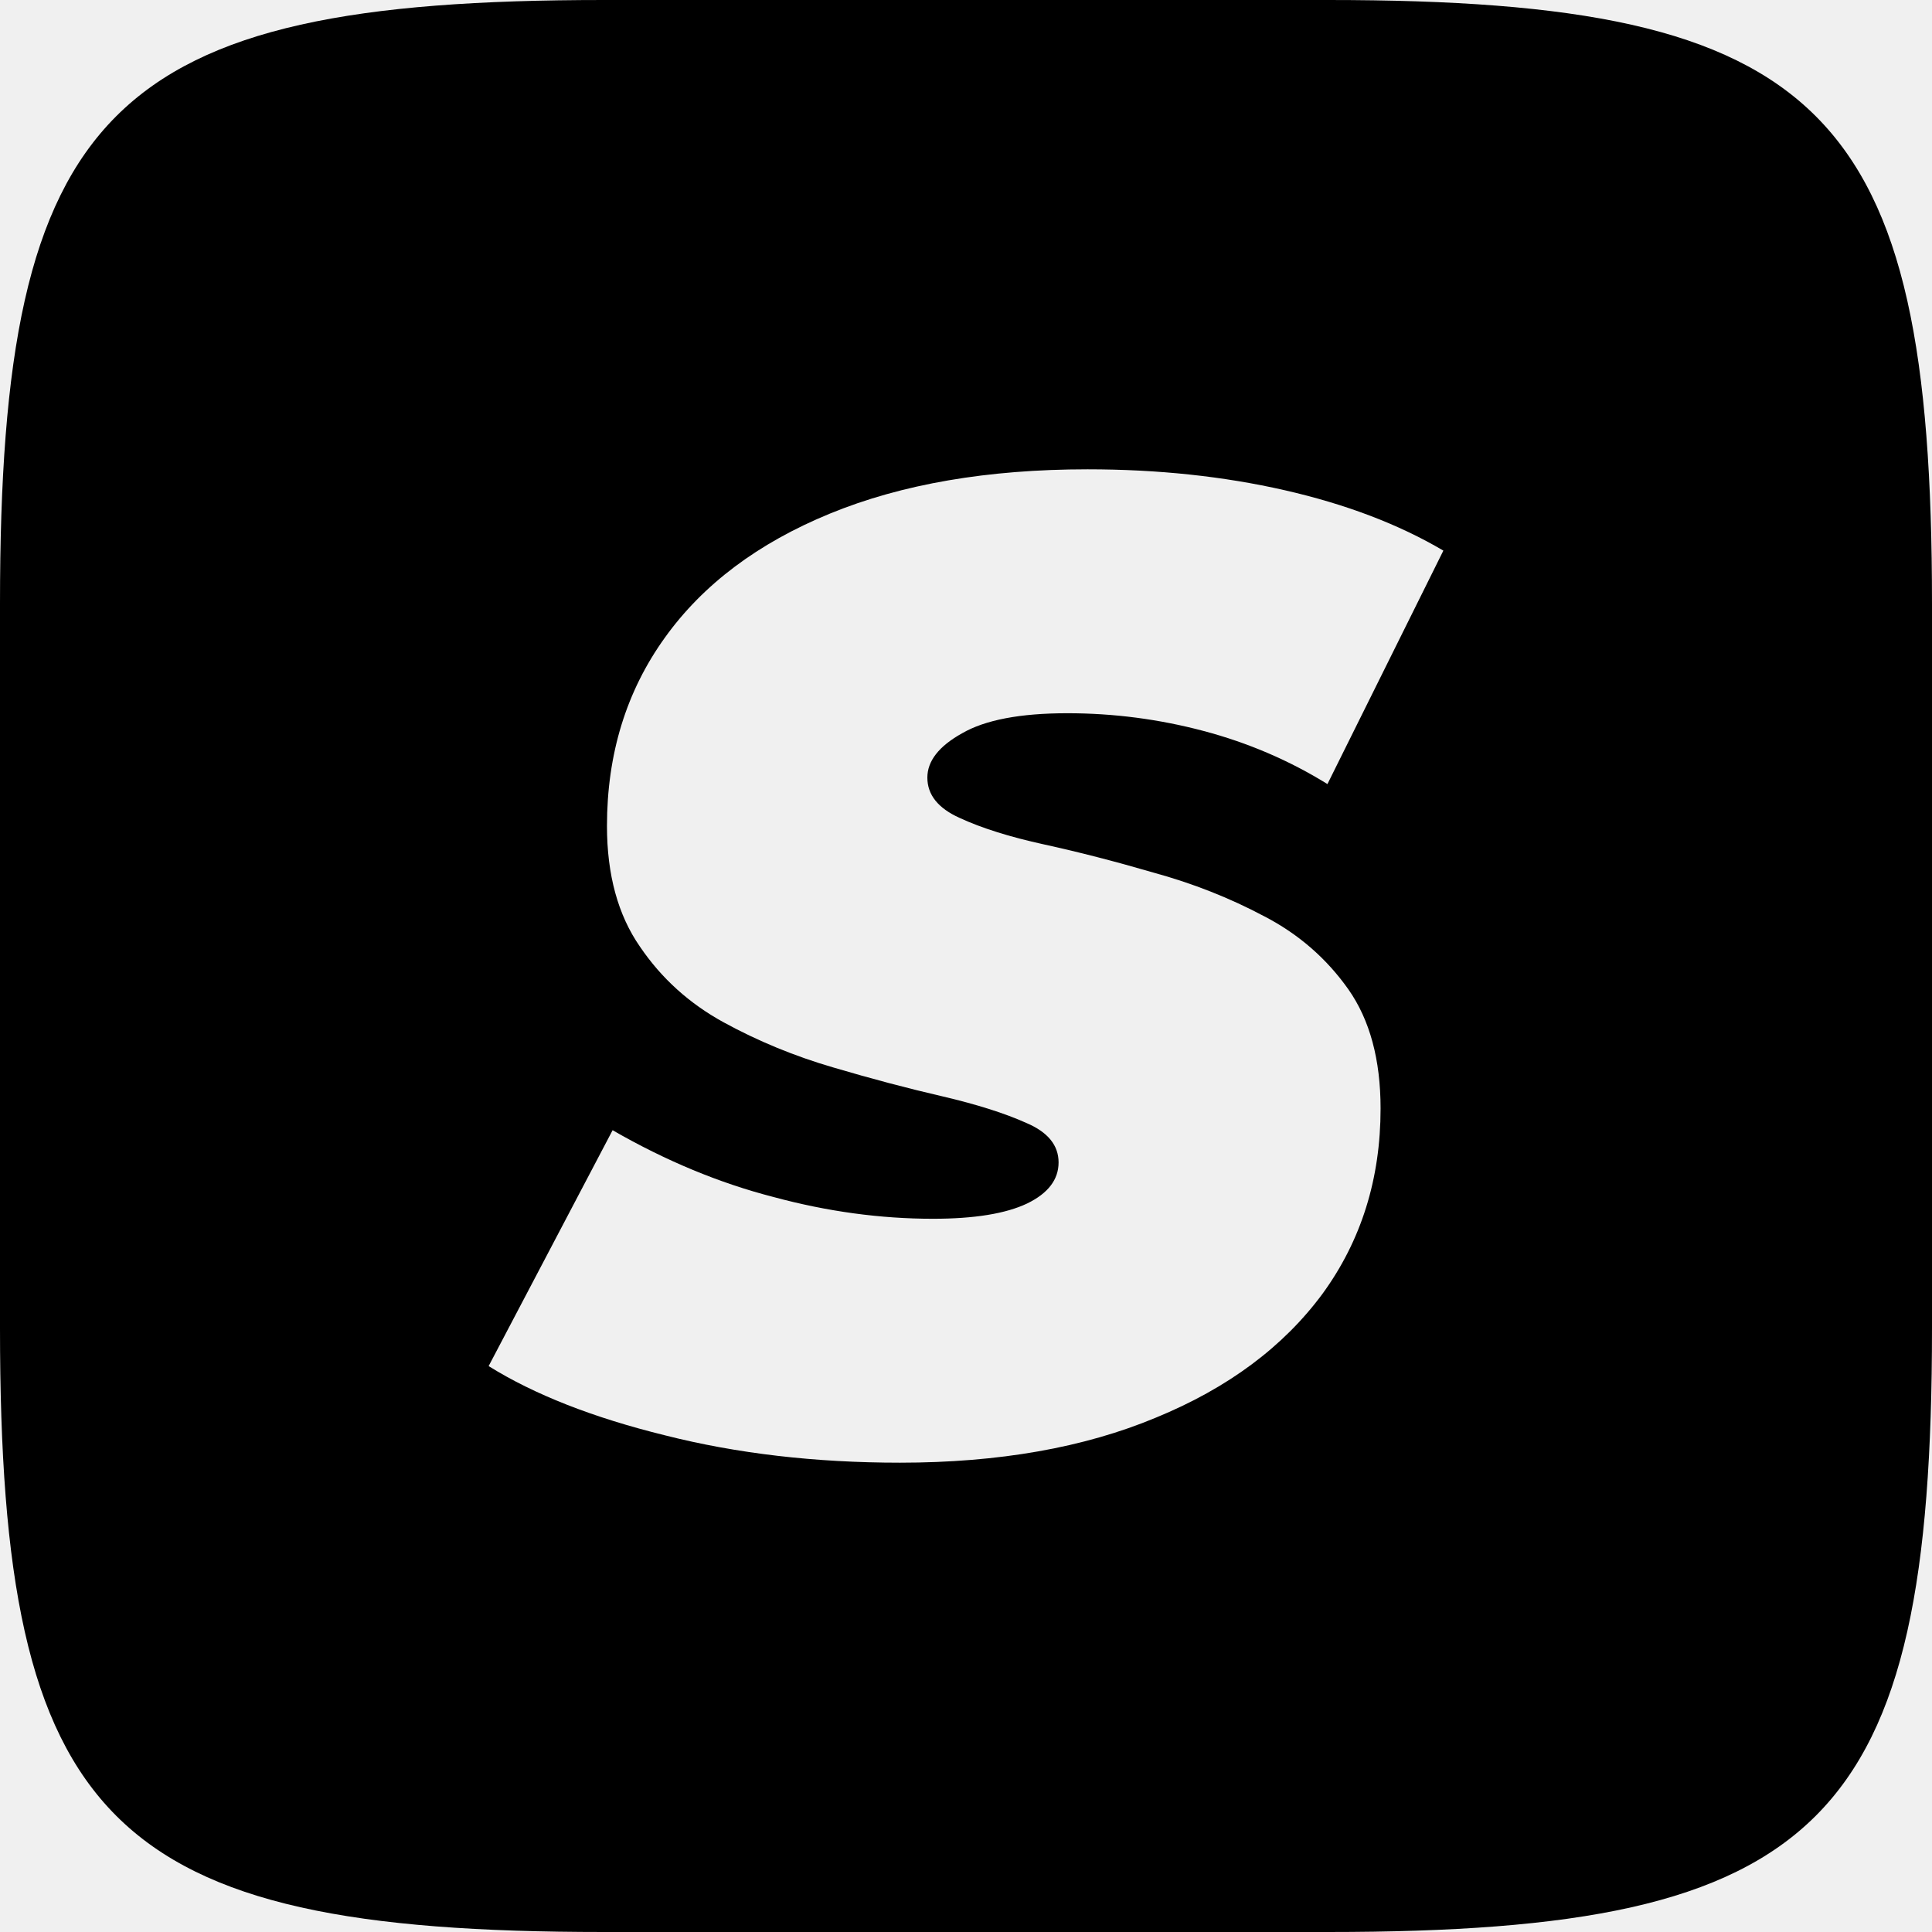
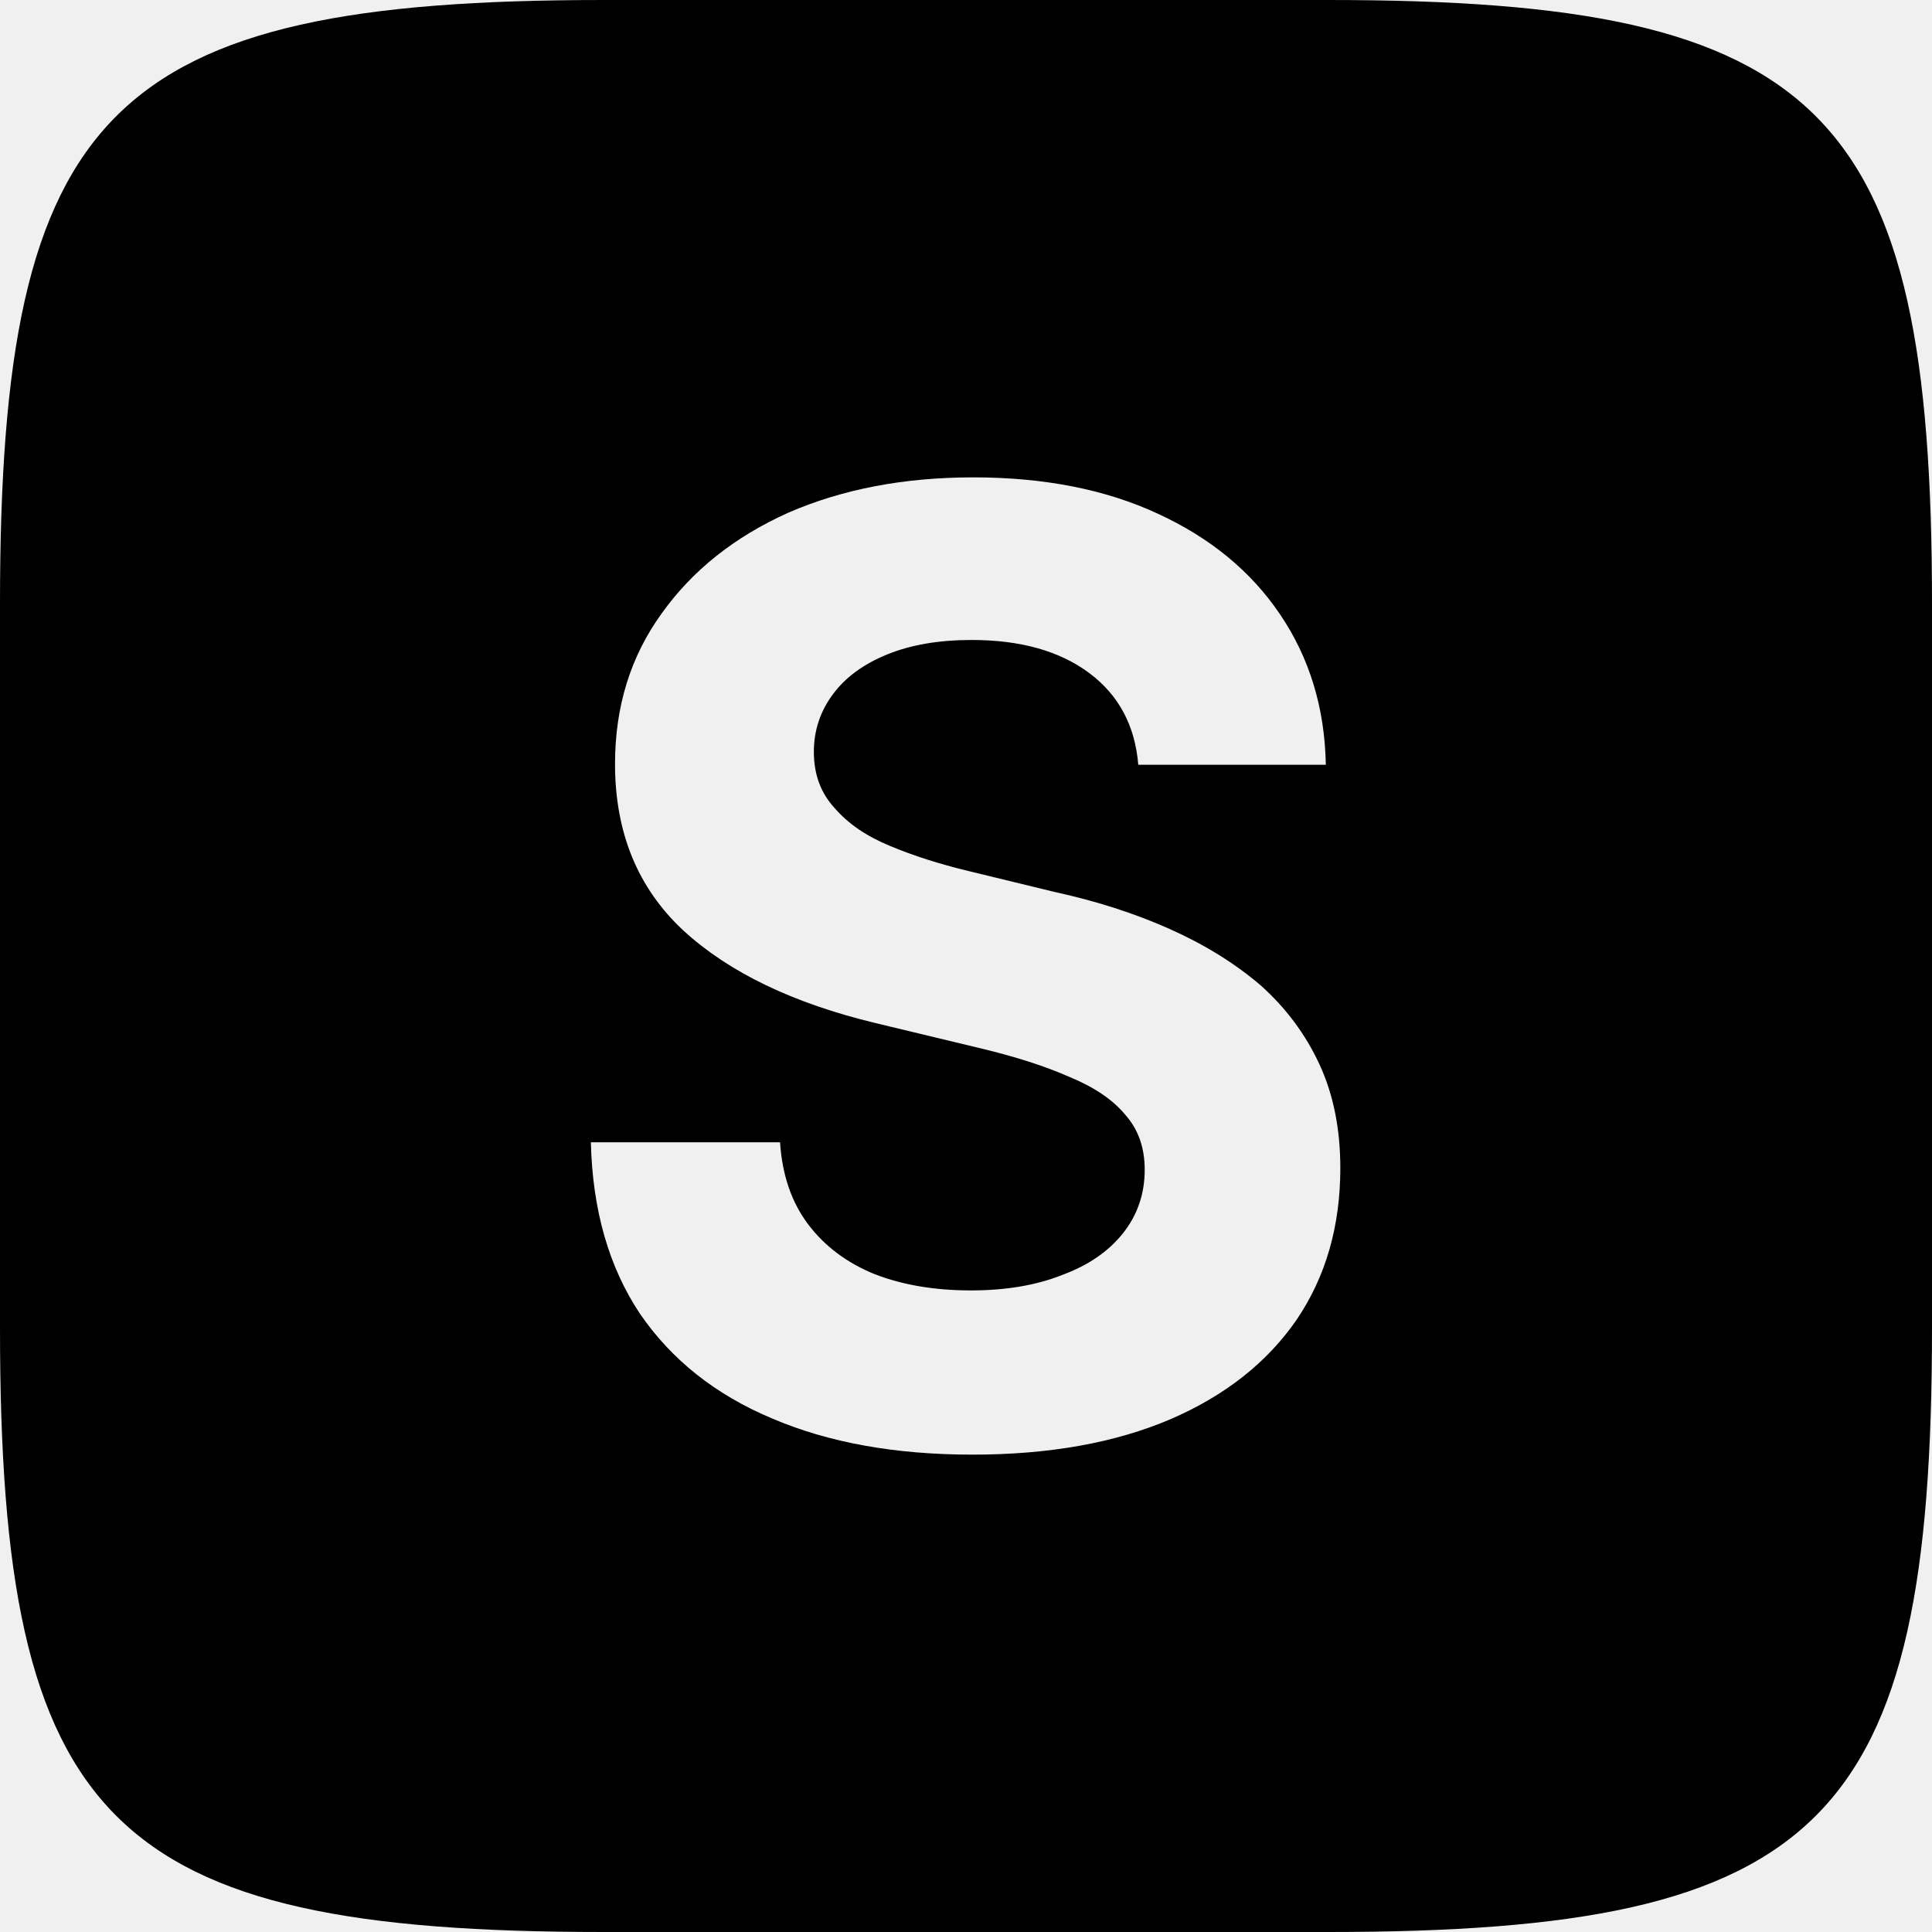
<svg xmlns="http://www.w3.org/2000/svg" width="128" height="128" viewBox="0 0 24 24">
-   <style>
-     path.sq { fill: #000000; }
-     @media (prefers-color-scheme: dark) { path.sq { fill: #FFFFFF; } }
-   </style>
+   <style>path.sq { fill: #000000; } @media (prefers-color-scheme: dark) { path.sq { fill: #FFFFFF; } }</style>
  <mask id="tool-mark-onlinespeedometer">
    <rect width="24" height="24" fill="#fff" />
-     <path d="M11.18 18.17Q9.6 18.17 8.26 17.83Q6.92 17.5 6.07 16.97L7.61 14.04Q8.6 14.61 9.61 14.87Q10.61 15.14 11.59 15.14Q12.36 15.14 12.76 14.95Q13.15 14.76 13.15 14.44Q13.15 14.12 12.75 13.95Q12.35 13.77 11.71 13.62Q11.06 13.47 10.35 13.26Q9.63 13.05 8.99 12.7Q8.35 12.35 7.95 11.76Q7.54 11.17 7.54 10.26Q7.54 8.92 8.26 7.92Q8.97 6.93 10.31 6.38Q11.65 5.83 13.51 5.83Q14.82 5.83 15.96 6.09Q17.1 6.35 17.93 6.84L16.49 9.74Q15.78 9.3 14.95 9.08Q14.12 8.86 13.26 8.86Q12.38 8.86 11.95 9.11Q11.52 9.35 11.52 9.66Q11.52 9.98 11.92 10.16Q12.33 10.35 12.97 10.49Q13.61 10.63 14.33 10.84Q15.06 11.04 15.7 11.38Q16.34 11.71 16.75 12.29Q17.15 12.86 17.15 13.77Q17.15 15.08 16.43 16.07Q15.7 17.06 14.36 17.61Q13.02 18.17 11.18 18.17Z" fill="#000" />
+     <path d="M12.08 18.07Q10.64 18.07 9.59 17.62Q8.54 17.18 7.95 16.32Q7.37 15.45 7.34 14.19H9.69Q9.73 14.80 10.04 15.21Q10.35 15.62 10.87 15.83Q11.39 16.03 12.06 16.03Q12.71 16.03 13.19 15.84Q13.68 15.66 13.95 15.32Q14.22 14.98 14.22 14.53Q14.22 14.12 13.98 13.85Q13.75 13.57 13.29 13.38Q12.84 13.18 12.17 13.02L10.88 12.71Q9.34 12.34 8.49 11.56Q7.64 10.77 7.64 9.49Q7.64 8.42 8.22 7.62Q8.79 6.82 9.79 6.37Q10.80 5.93 12.09 5.93Q13.41 5.93 14.38 6.38Q15.36 6.83 15.90 7.63Q16.45 8.44 16.47 9.50H14.14Q14.08 8.77 13.53 8.36Q12.98 7.95 12.07 7.95Q11.46 7.95 11.02 8.13Q10.58 8.31 10.35 8.62Q10.11 8.94 10.11 9.34Q10.11 9.76 10.37 10.04Q10.62 10.33 11.06 10.51Q11.49 10.69 12.03 10.82L13.10 11.08Q13.88 11.25 14.53 11.54Q15.18 11.83 15.66 12.24Q16.13 12.66 16.39 13.22Q16.65 13.78 16.65 14.51Q16.65 15.59 16.11 16.39Q15.56 17.19 14.54 17.63Q13.51 18.07 12.08 18.07Z" fill="#000" />
  </mask>
  <path class="sq" fill-rule="evenodd" mask="url(#tool-mark-onlinespeedometer)" d="M7.5 0H16.5C22.65 0 24 1.35 24 7.5V16.5C24 22.65 22.65 24 16.5 24H7.5C1.35 24 0 22.65 0 16.5V7.5C0 1.35 1.35 0 7.5 0Z" />
</svg>
